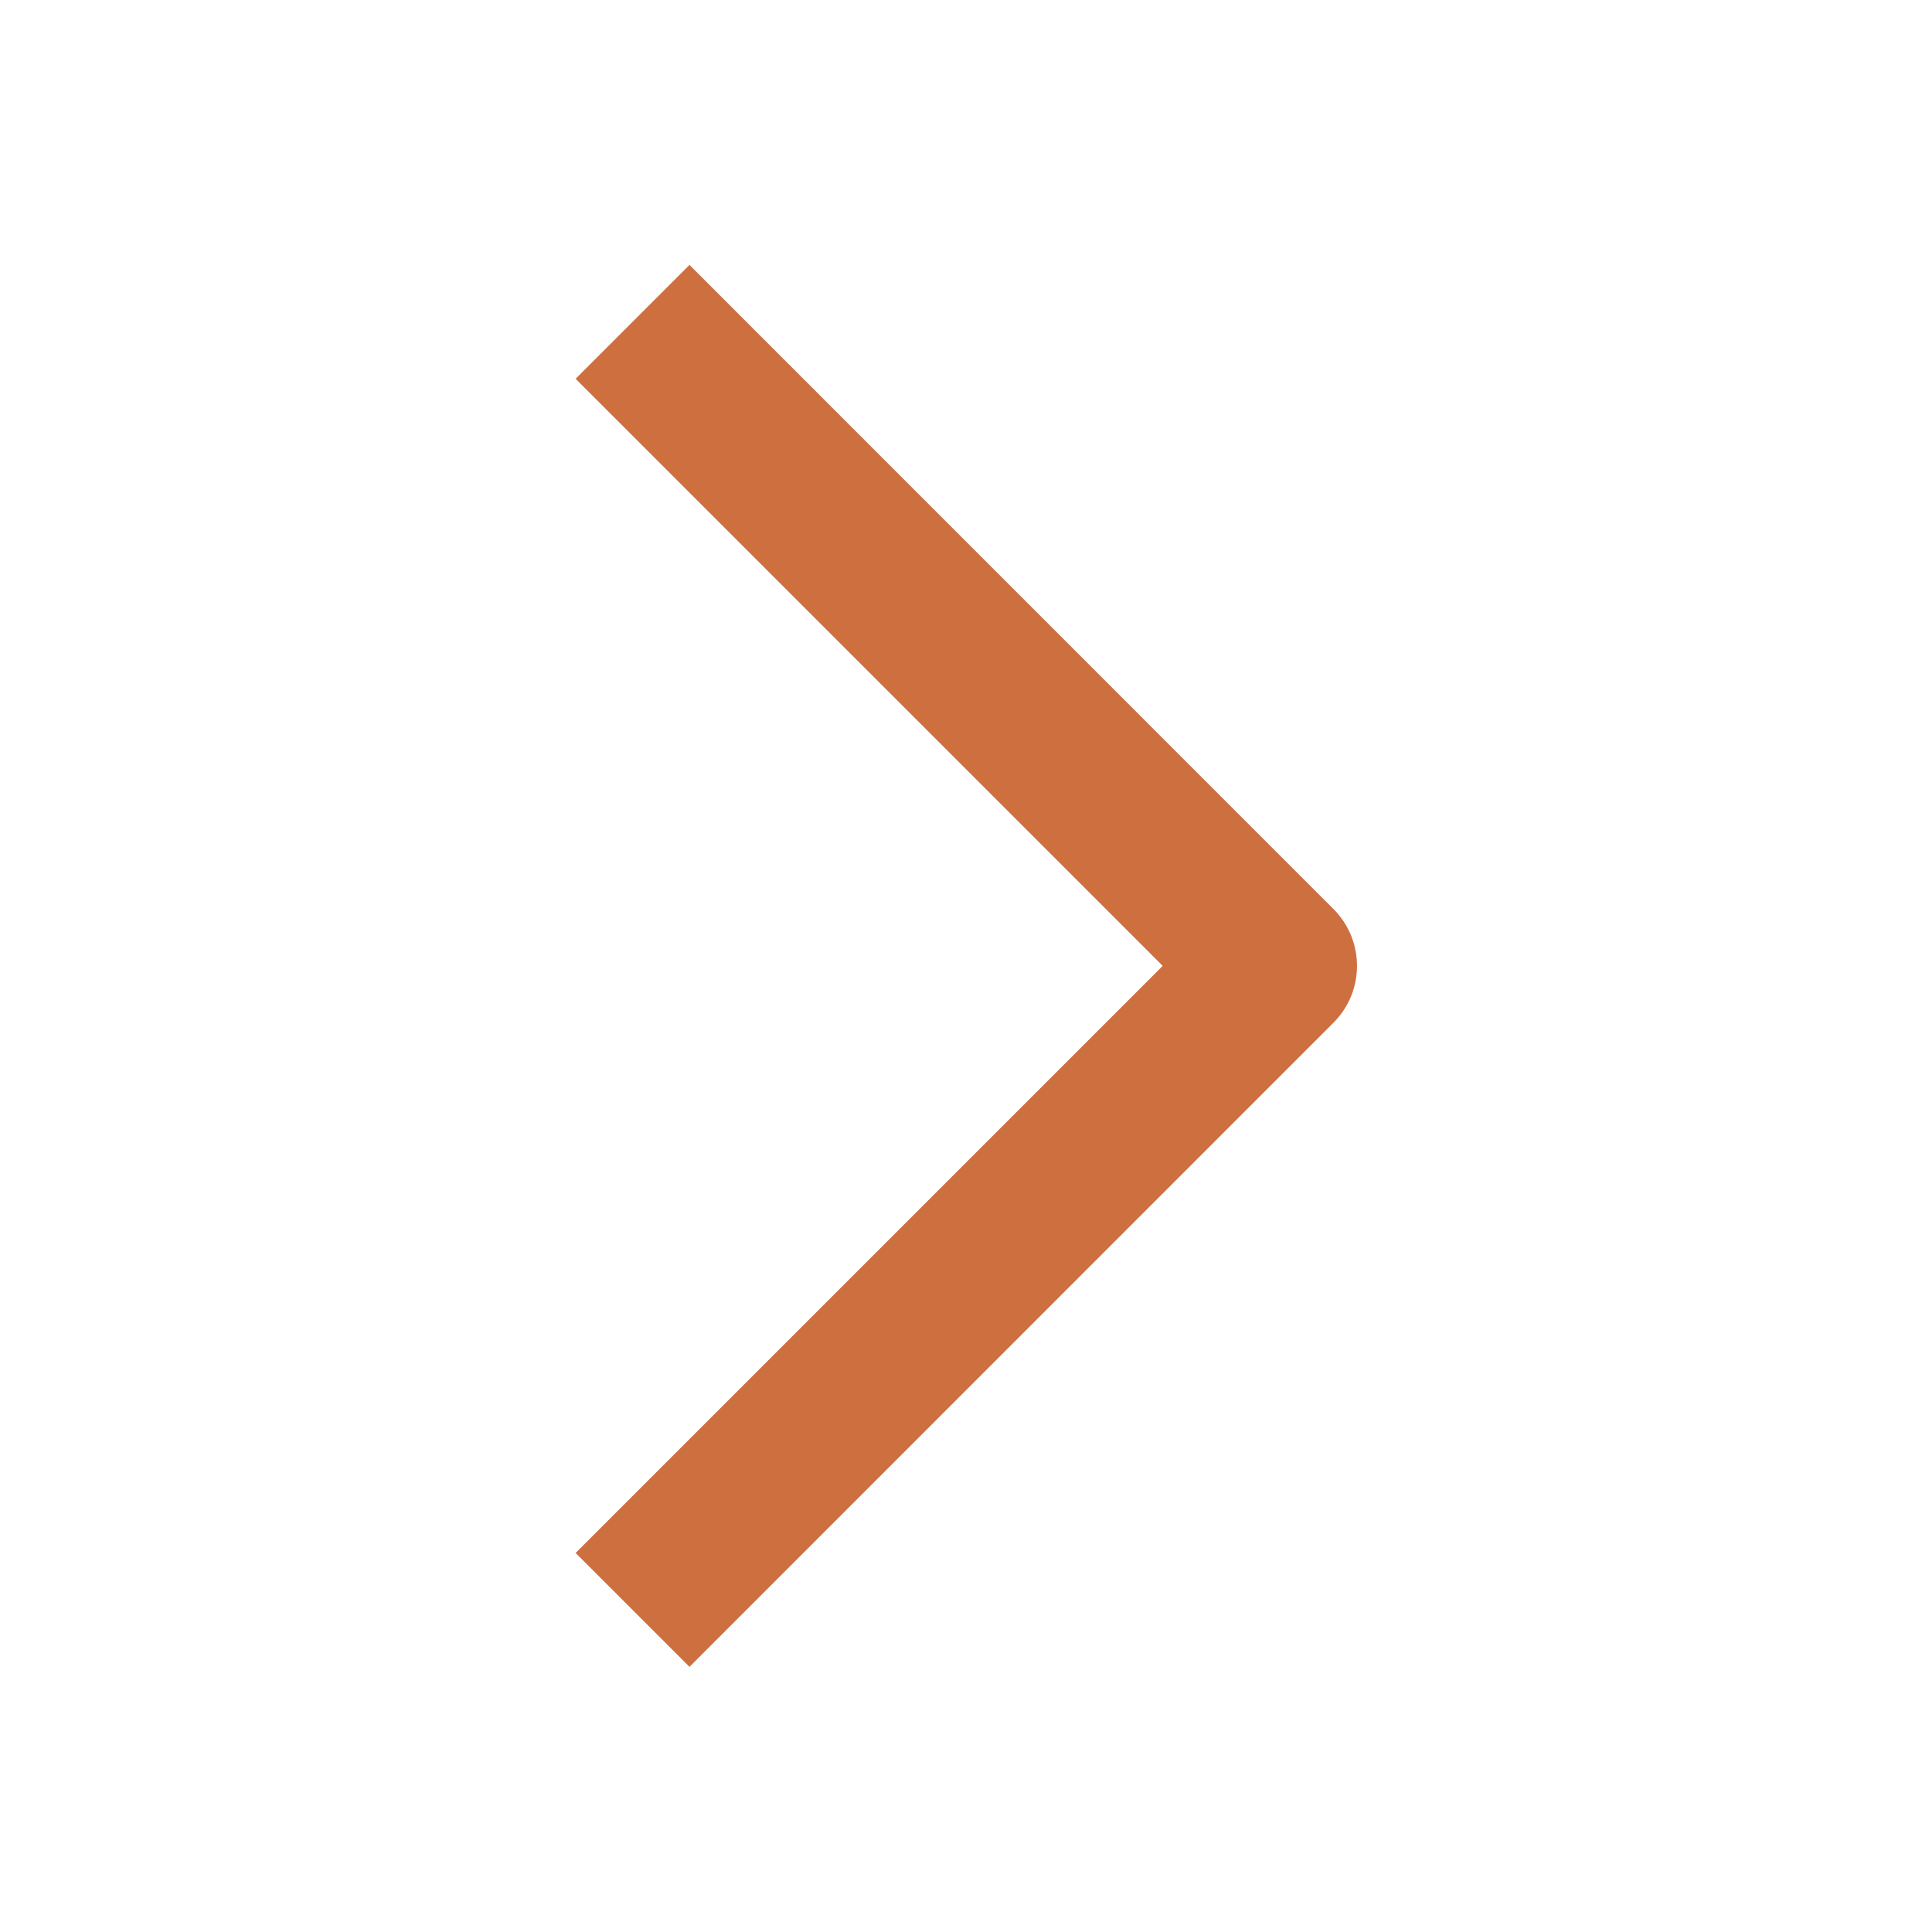
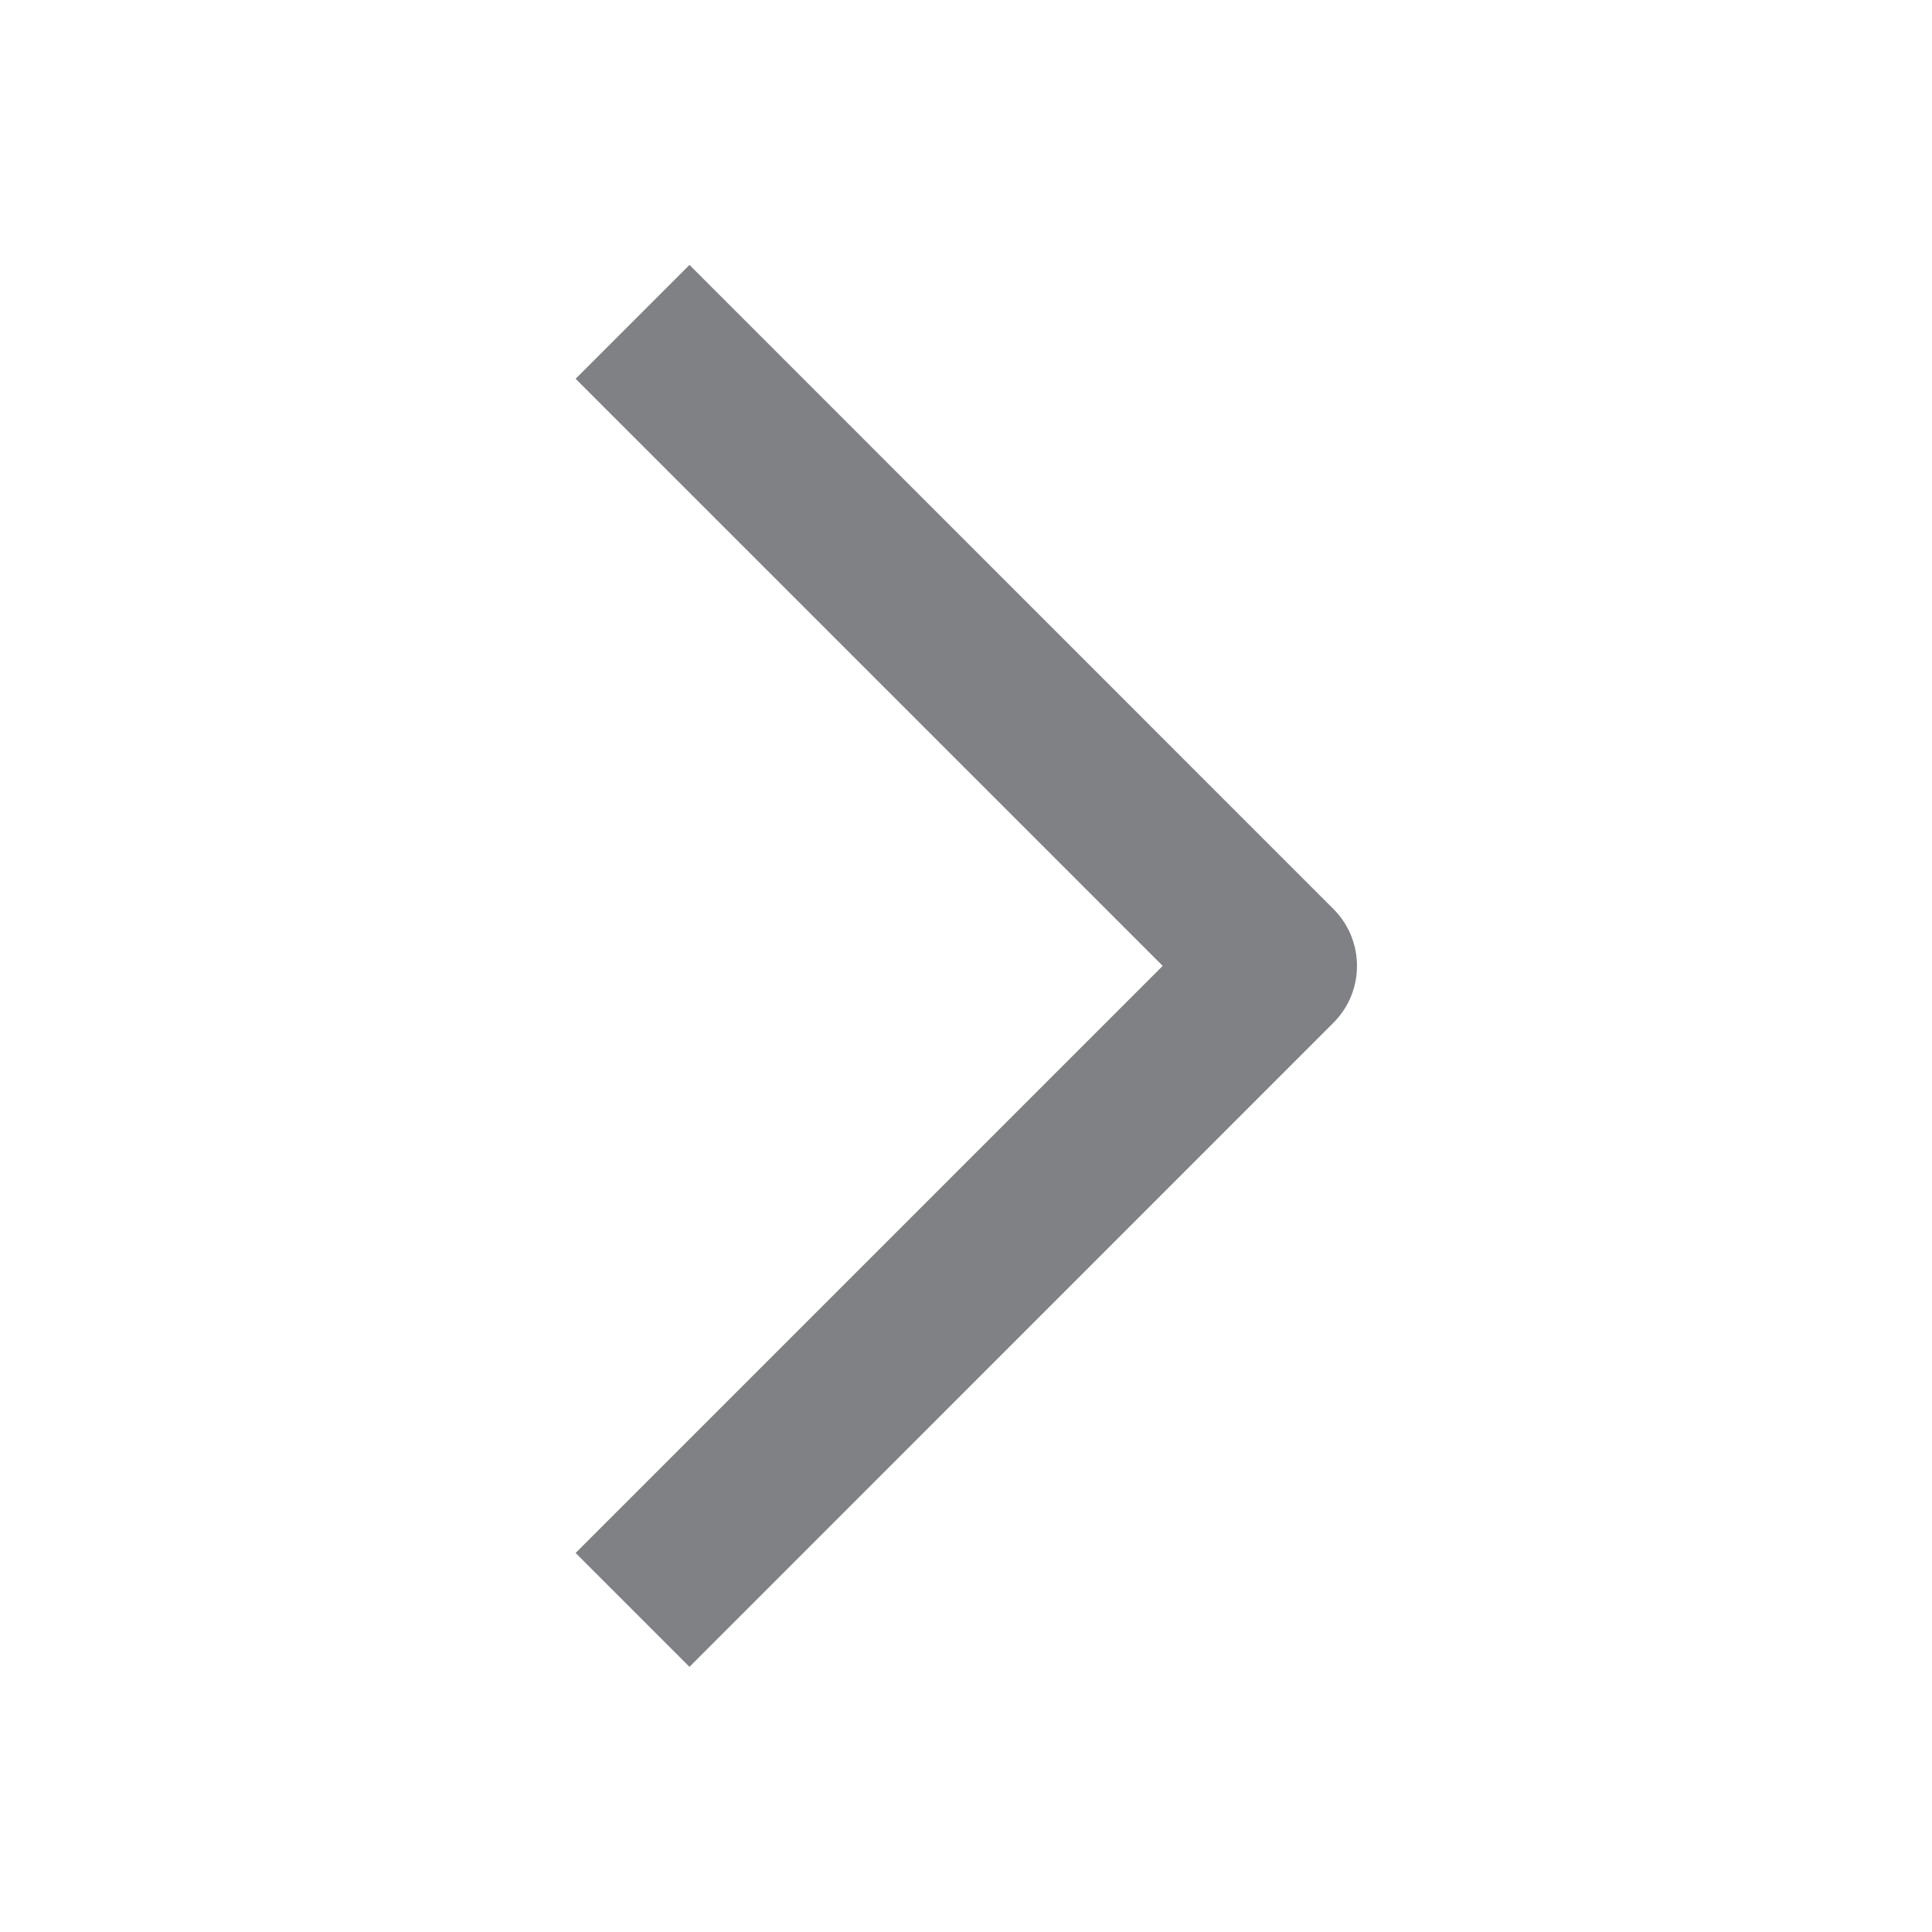
<svg xmlns="http://www.w3.org/2000/svg" width="16" height="16" viewBox="0 0 16 16" fill="none">
-   <path d="M9.629 7.999L4.767 3.137L5.71 2.194L11.043 7.528C11.303 7.788 11.303 8.21 11.043 8.47L5.71 13.804L4.767 12.861L9.629 7.999Z" fill="#cd6f3f" />
+   <path d="M9.629 7.999L4.767 3.137L5.71 2.194L11.043 7.528C11.303 7.788 11.303 8.21 11.043 8.47L5.71 13.804L4.767 12.861L9.629 7.999Z" fill="#808185" />
</svg>
